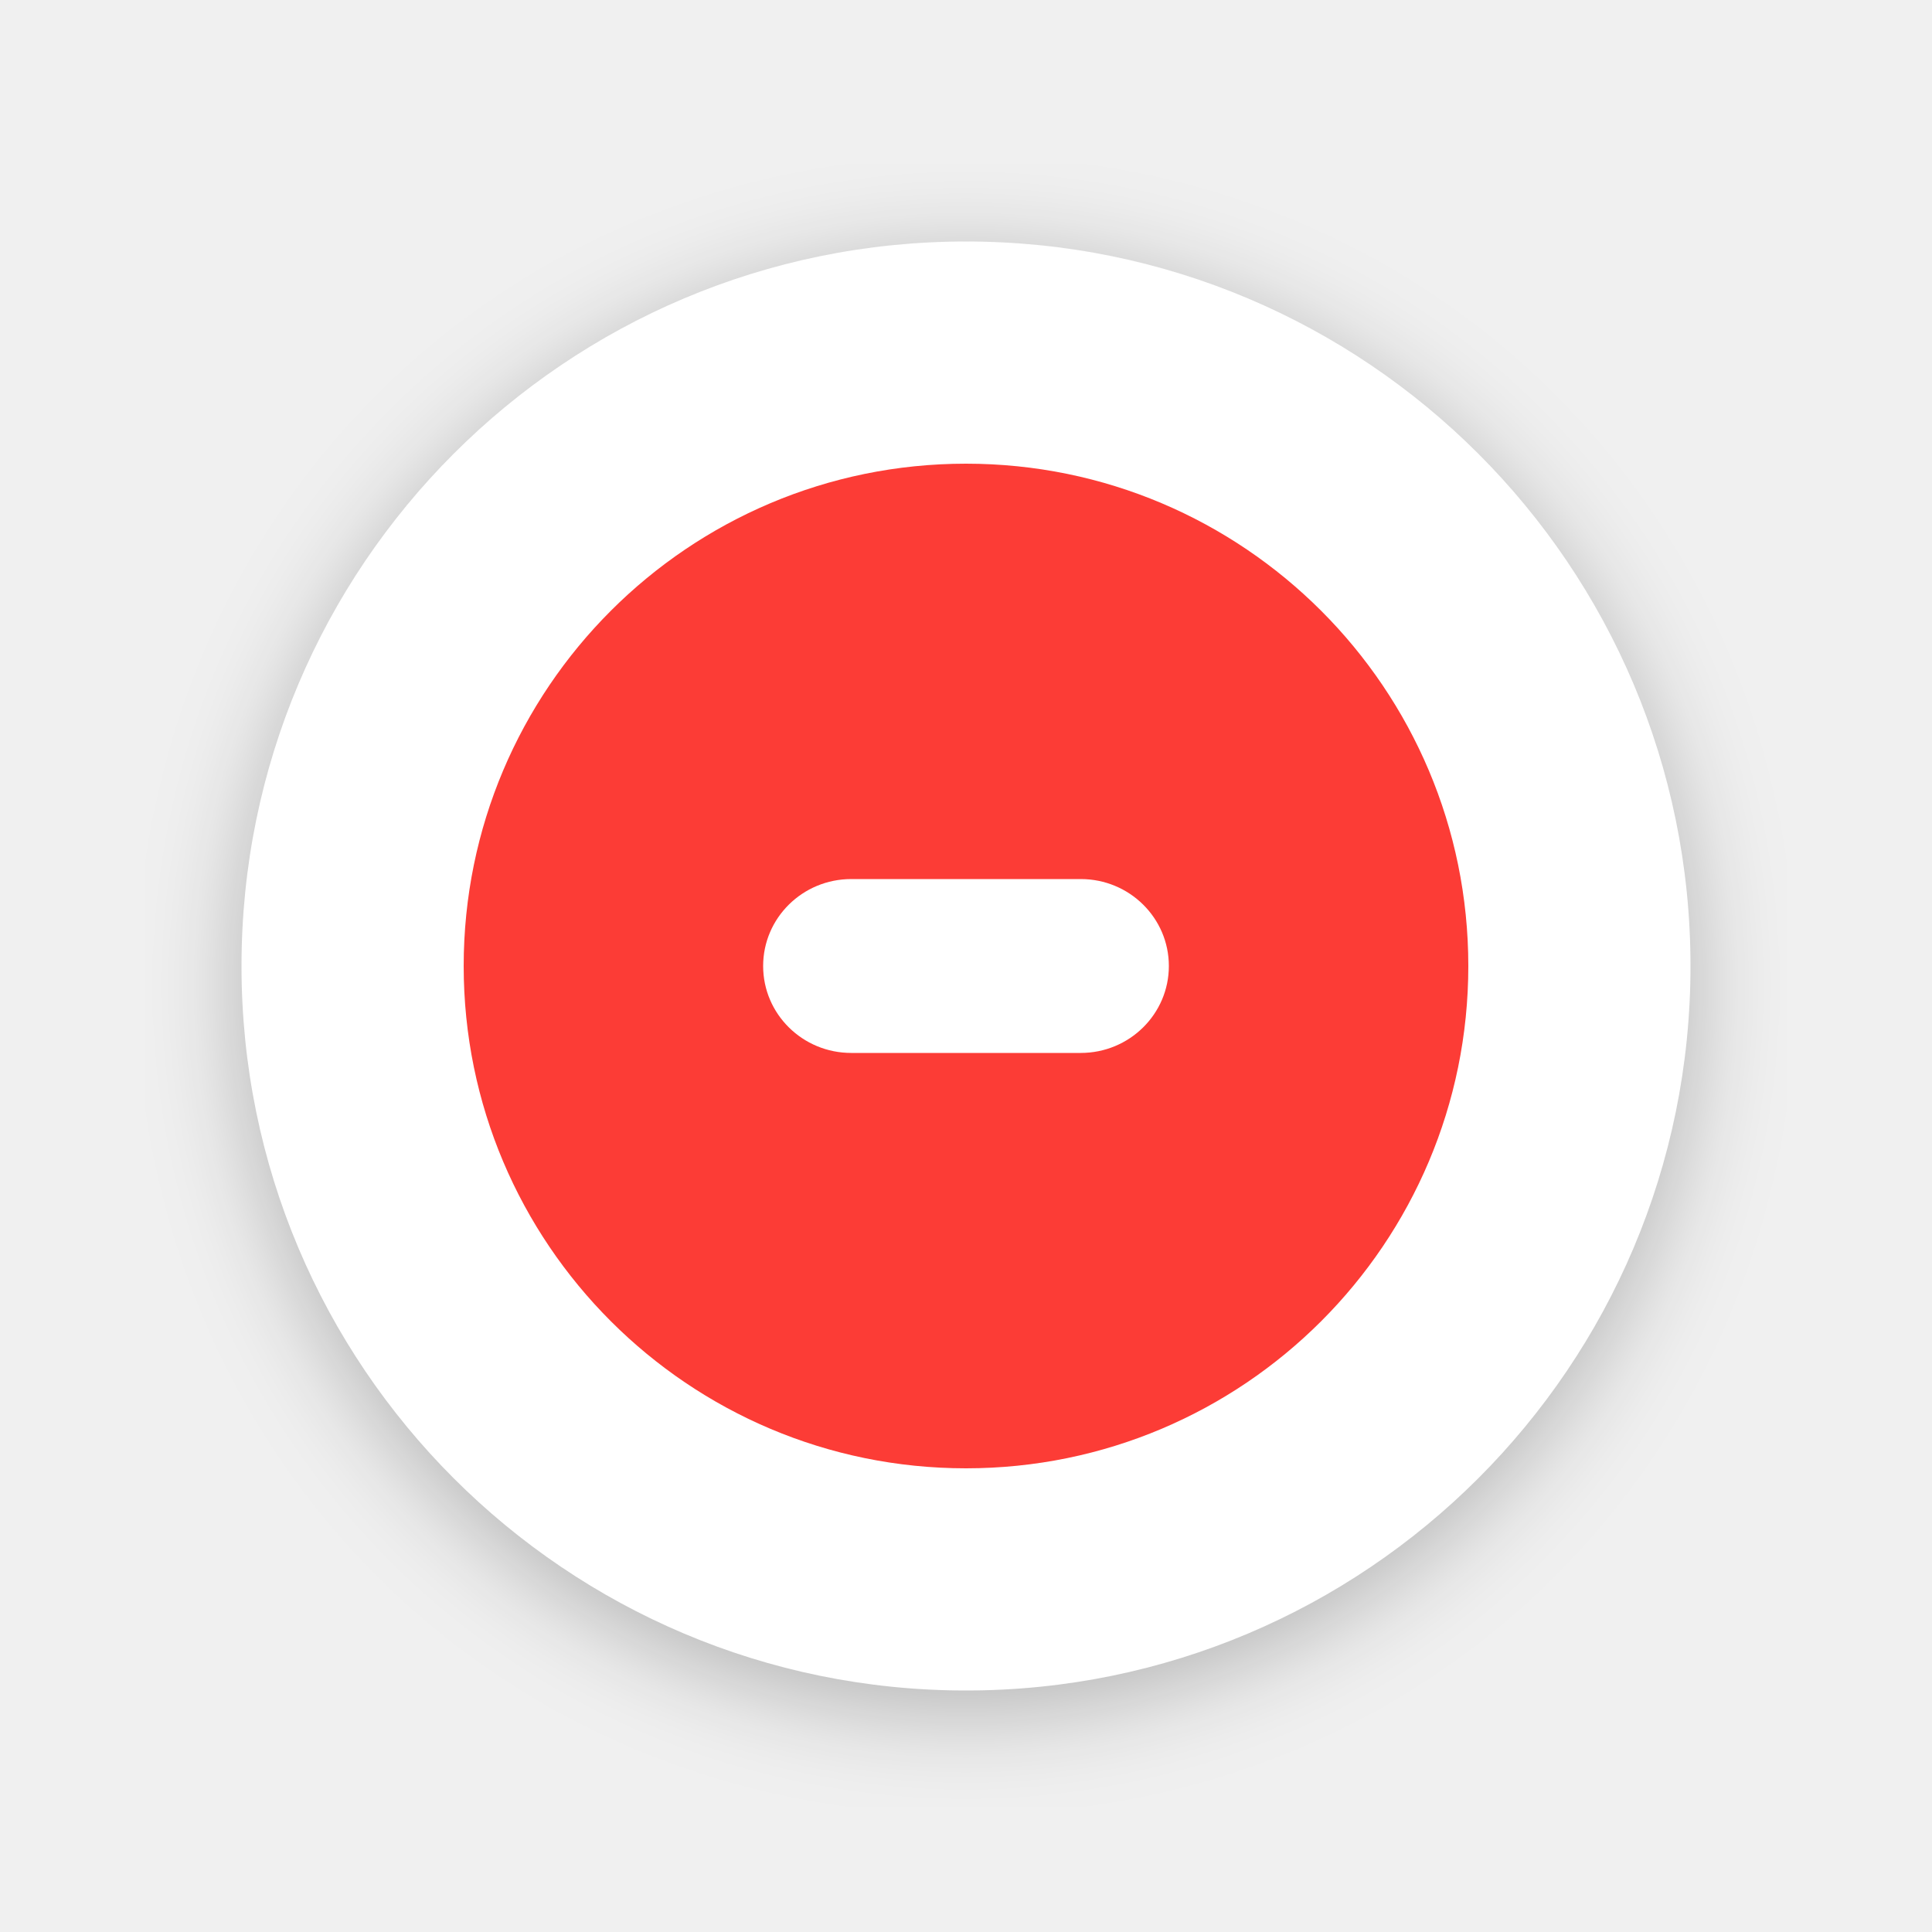
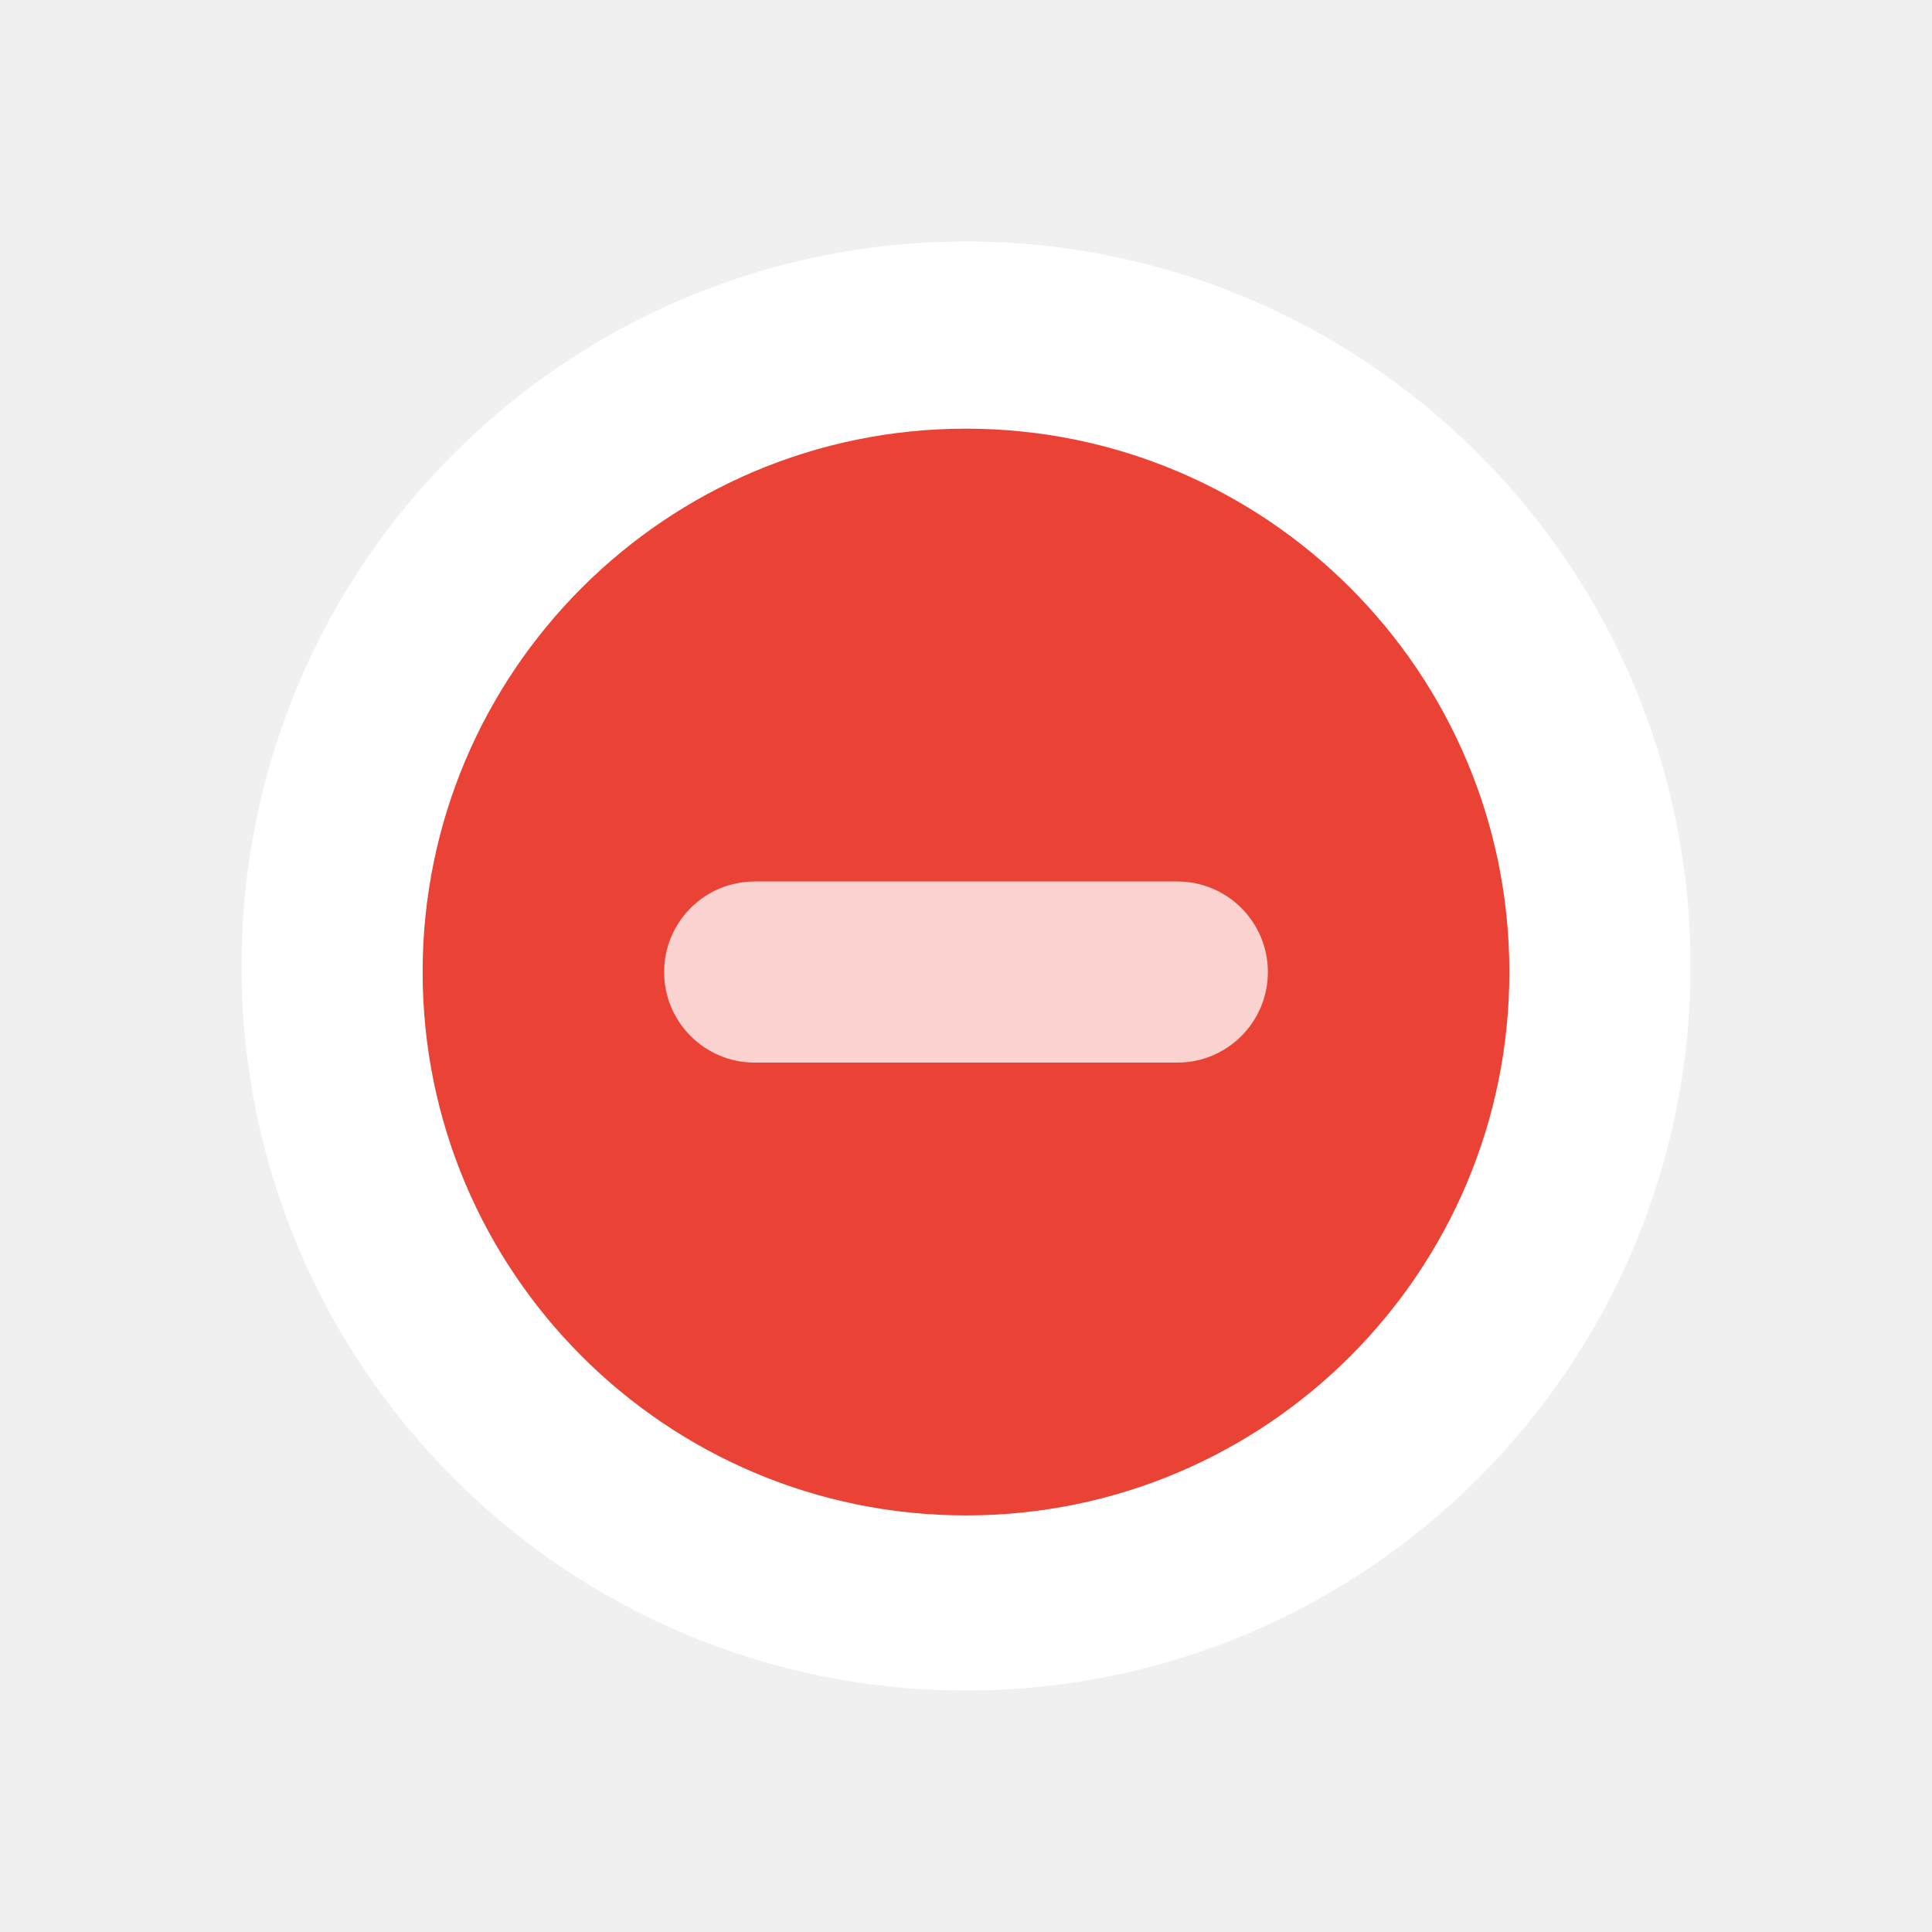
- <svg xmlns="http://www.w3.org/2000/svg" width="200" height="200" viewBox="0 0 200 200" fill="none">
-   <g clip-path="url(#clip0_21_5677)">
-     <mask id="mask0_21_5677" style="mask-type:luminance" maskUnits="userSpaceOnUse" x="0" y="0" width="200" height="200">
-       <path d="M200 0H0V200H200V0Z" fill="white" />
-     </mask>
-     <g mask="url(#mask0_21_5677)">
-       <g opacity="0.01">
-         <path opacity="0.01" d="M200 0H0V200H200V0Z" fill="white" />
-       </g>
-       <g filter="url(#filter0_d_21_5677)">
-         <path d="M100 175C141.421 175 175 141.421 175 100C175 58.579 141.421 25 100 25C58.579 25 25 58.579 25 100C25 141.421 58.579 175 100 175Z" fill="white" />
-       </g>
-       <path d="M100 152C128.719 152 152 128.719 152 100C152 71.281 128.719 48 100 48C71.281 48 48 71.281 48 100C48 128.719 71.281 152 100 152Z" fill="#FC3C36" />
-       <path d="M121 100C121 104.97 116.917 109 111.88 109H88.12C83.083 109 79 104.97 79 100C79 95.029 83.083 91 88.12 91H111.88C116.917 91 121 95.029 121 100Z" fill="white" />
-     </g>
-   </g>
-   <defs>
-     <filter id="filter0_d_21_5677" x="15" y="17" width="170" height="170" filterUnits="userSpaceOnUse" color-interpolation-filters="sRGB">
-       <feFlood flood-opacity="0" result="BackgroundImageFix" />
-       <feColorMatrix in="SourceAlpha" type="matrix" values="0 0 0 0 0 0 0 0 0 0 0 0 0 0 0 0 0 0 127 0" result="hardAlpha" />
-       <feOffset dy="2" />
-       <feGaussianBlur stdDeviation="5" />
-       <feColorMatrix type="matrix" values="0 0 0 0 0 0 0 0 0 0 0 0 0 0 0 0 0 0 0.25 0" />
-       <feBlend mode="normal" in2="BackgroundImageFix" result="effect1_dropShadow_21_5677" />
-       <feBlend mode="normal" in="SourceGraphic" in2="effect1_dropShadow_21_5677" result="shape" />
-     </filter>
-     <clipPath id="clip0_21_5677">
-       <rect width="200" height="200" fill="white" />
-     </clipPath>
-   </defs>
+ <svg xmlns="http://www.w3.org/2000/svg" width="320" height="320" viewBox="0 0 320 320" fill="none">
+   <path d="M160 280C226.274 280 280 226.274 280 160C280 93.726 226.274 40 160 40C93.726 40 40 93.726 40 160C40 226.274 93.726 280 160 280Z" fill="white" />
+   <path d="M160 251C209.706 251 250 210.706 250 161C250 111.294 209.706 71 160 71C110.294 71 70 111.294 70 161C70 210.706 110.294 251 160 251Z" fill="#EA4335" />
+   <rect x="110" y="146" width="100" height="30" rx="15" fill="#FAD2CF" />
</svg>
